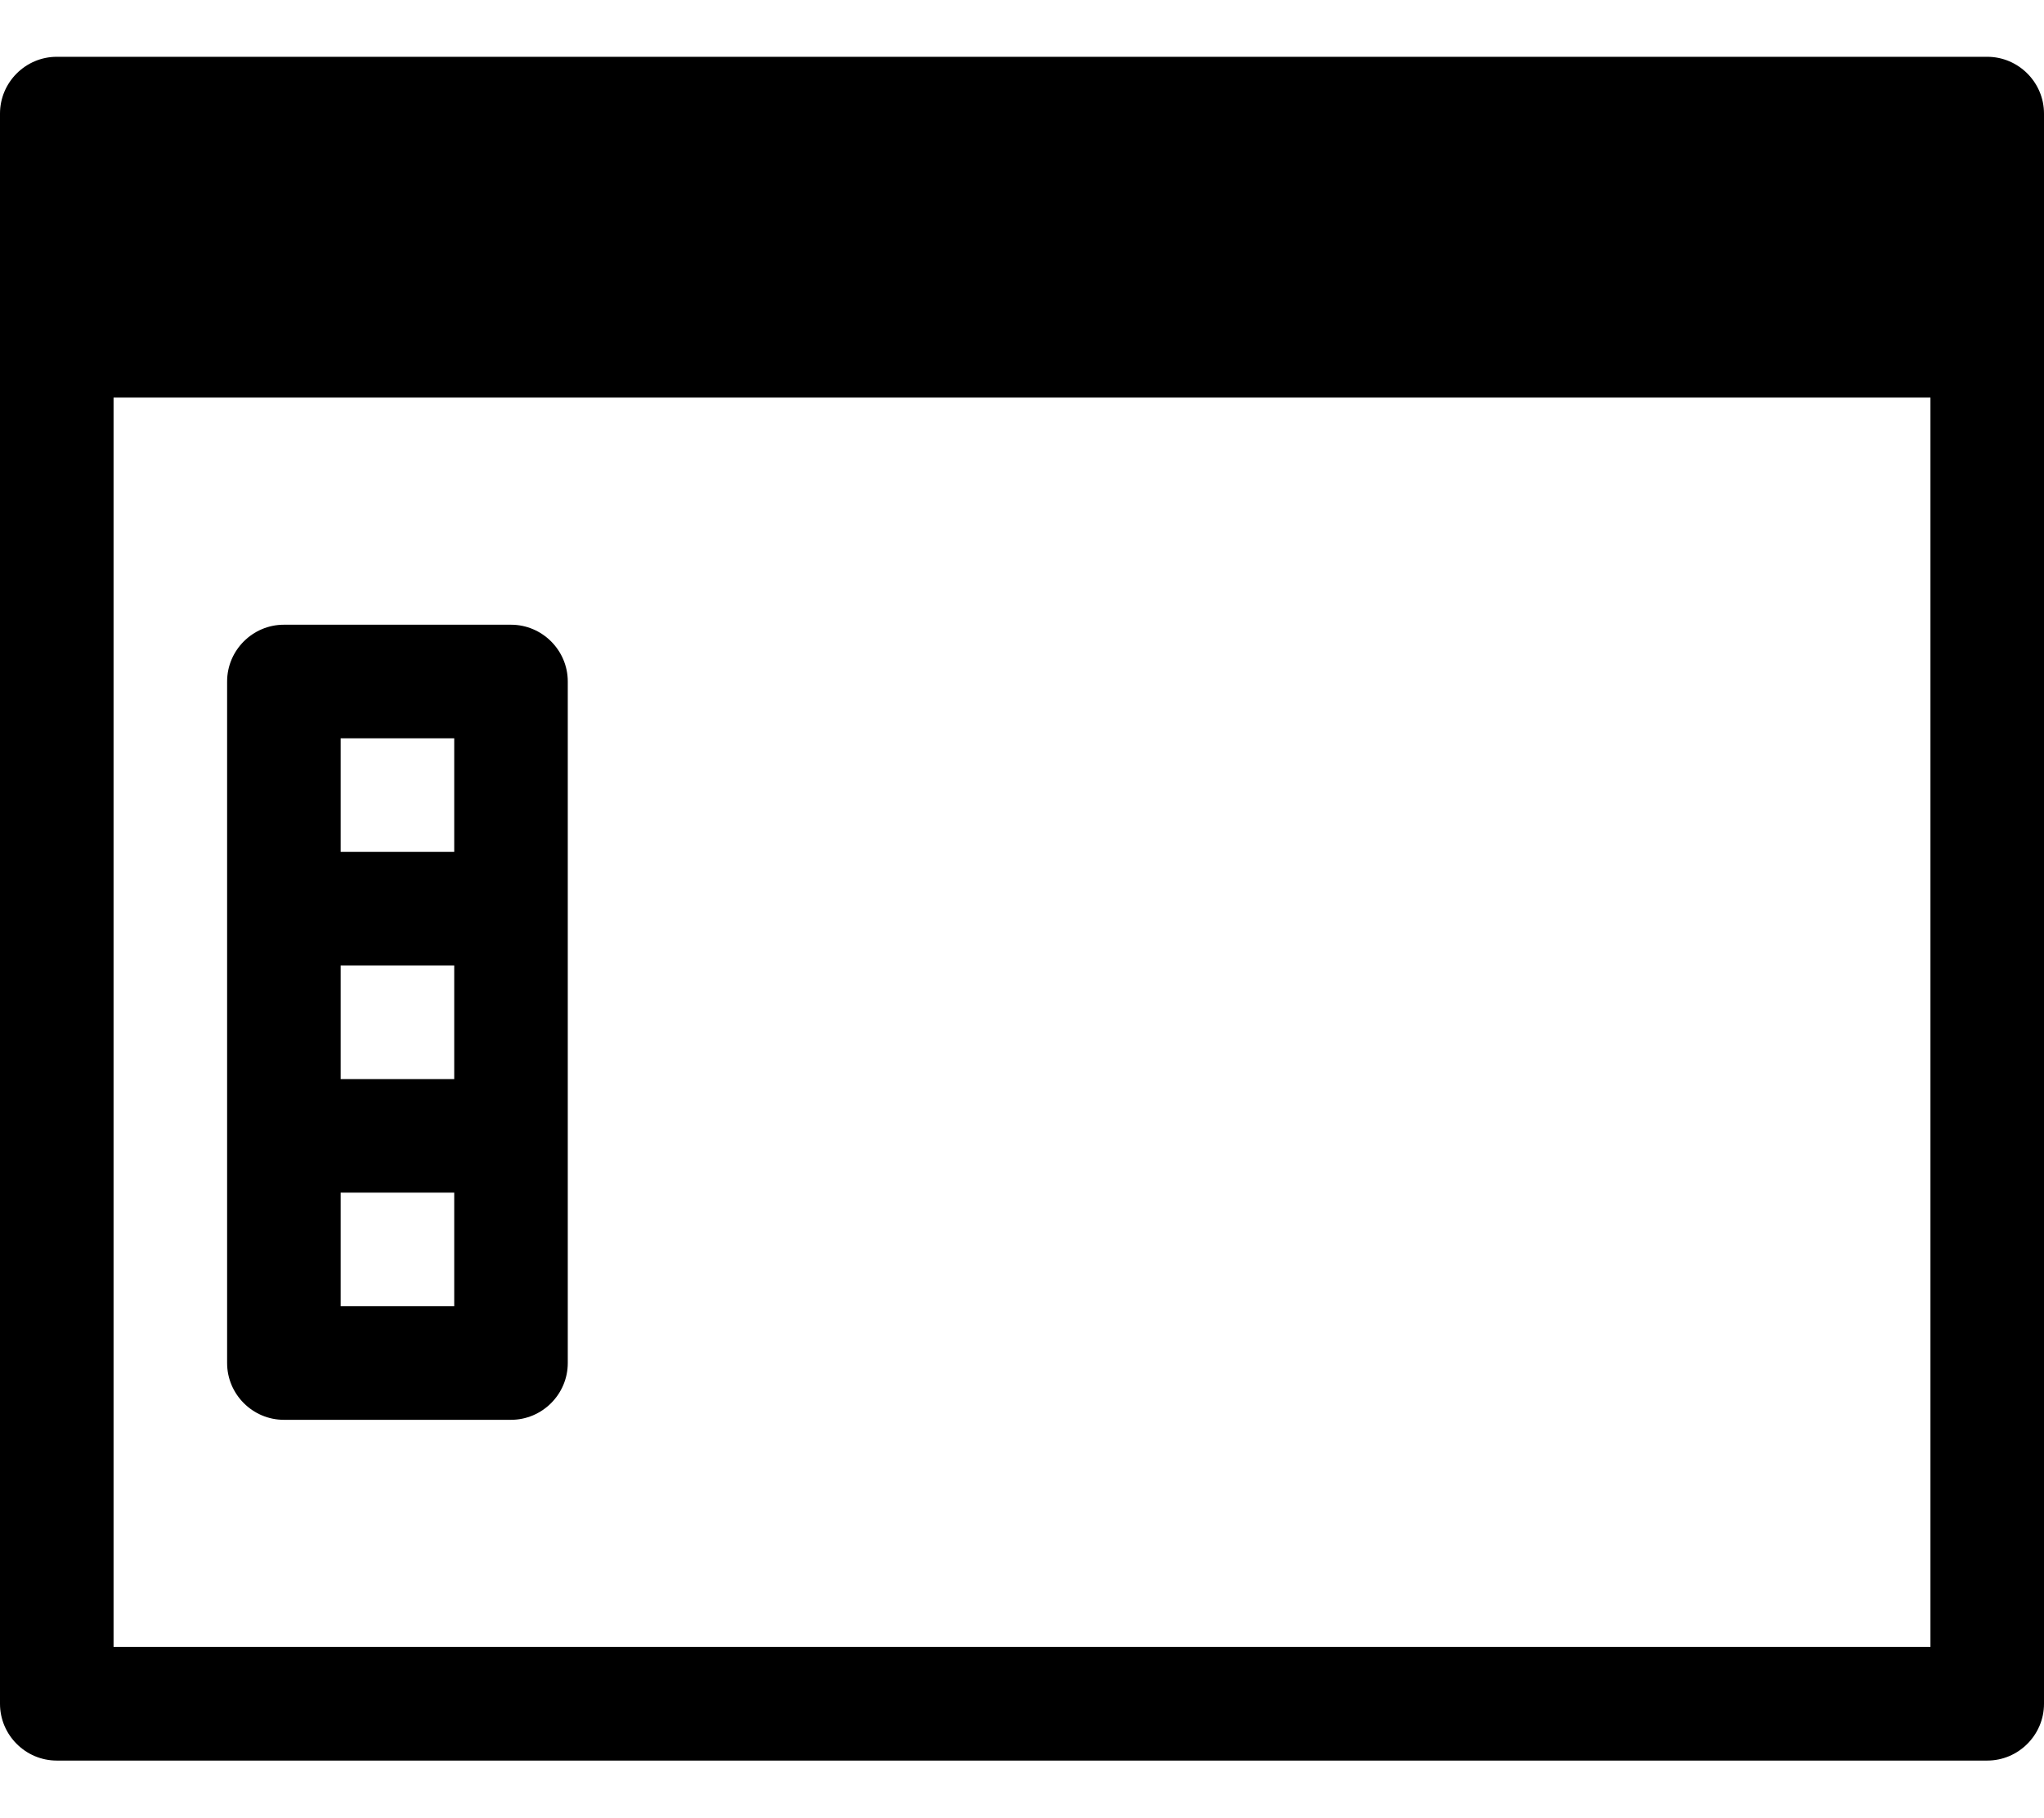
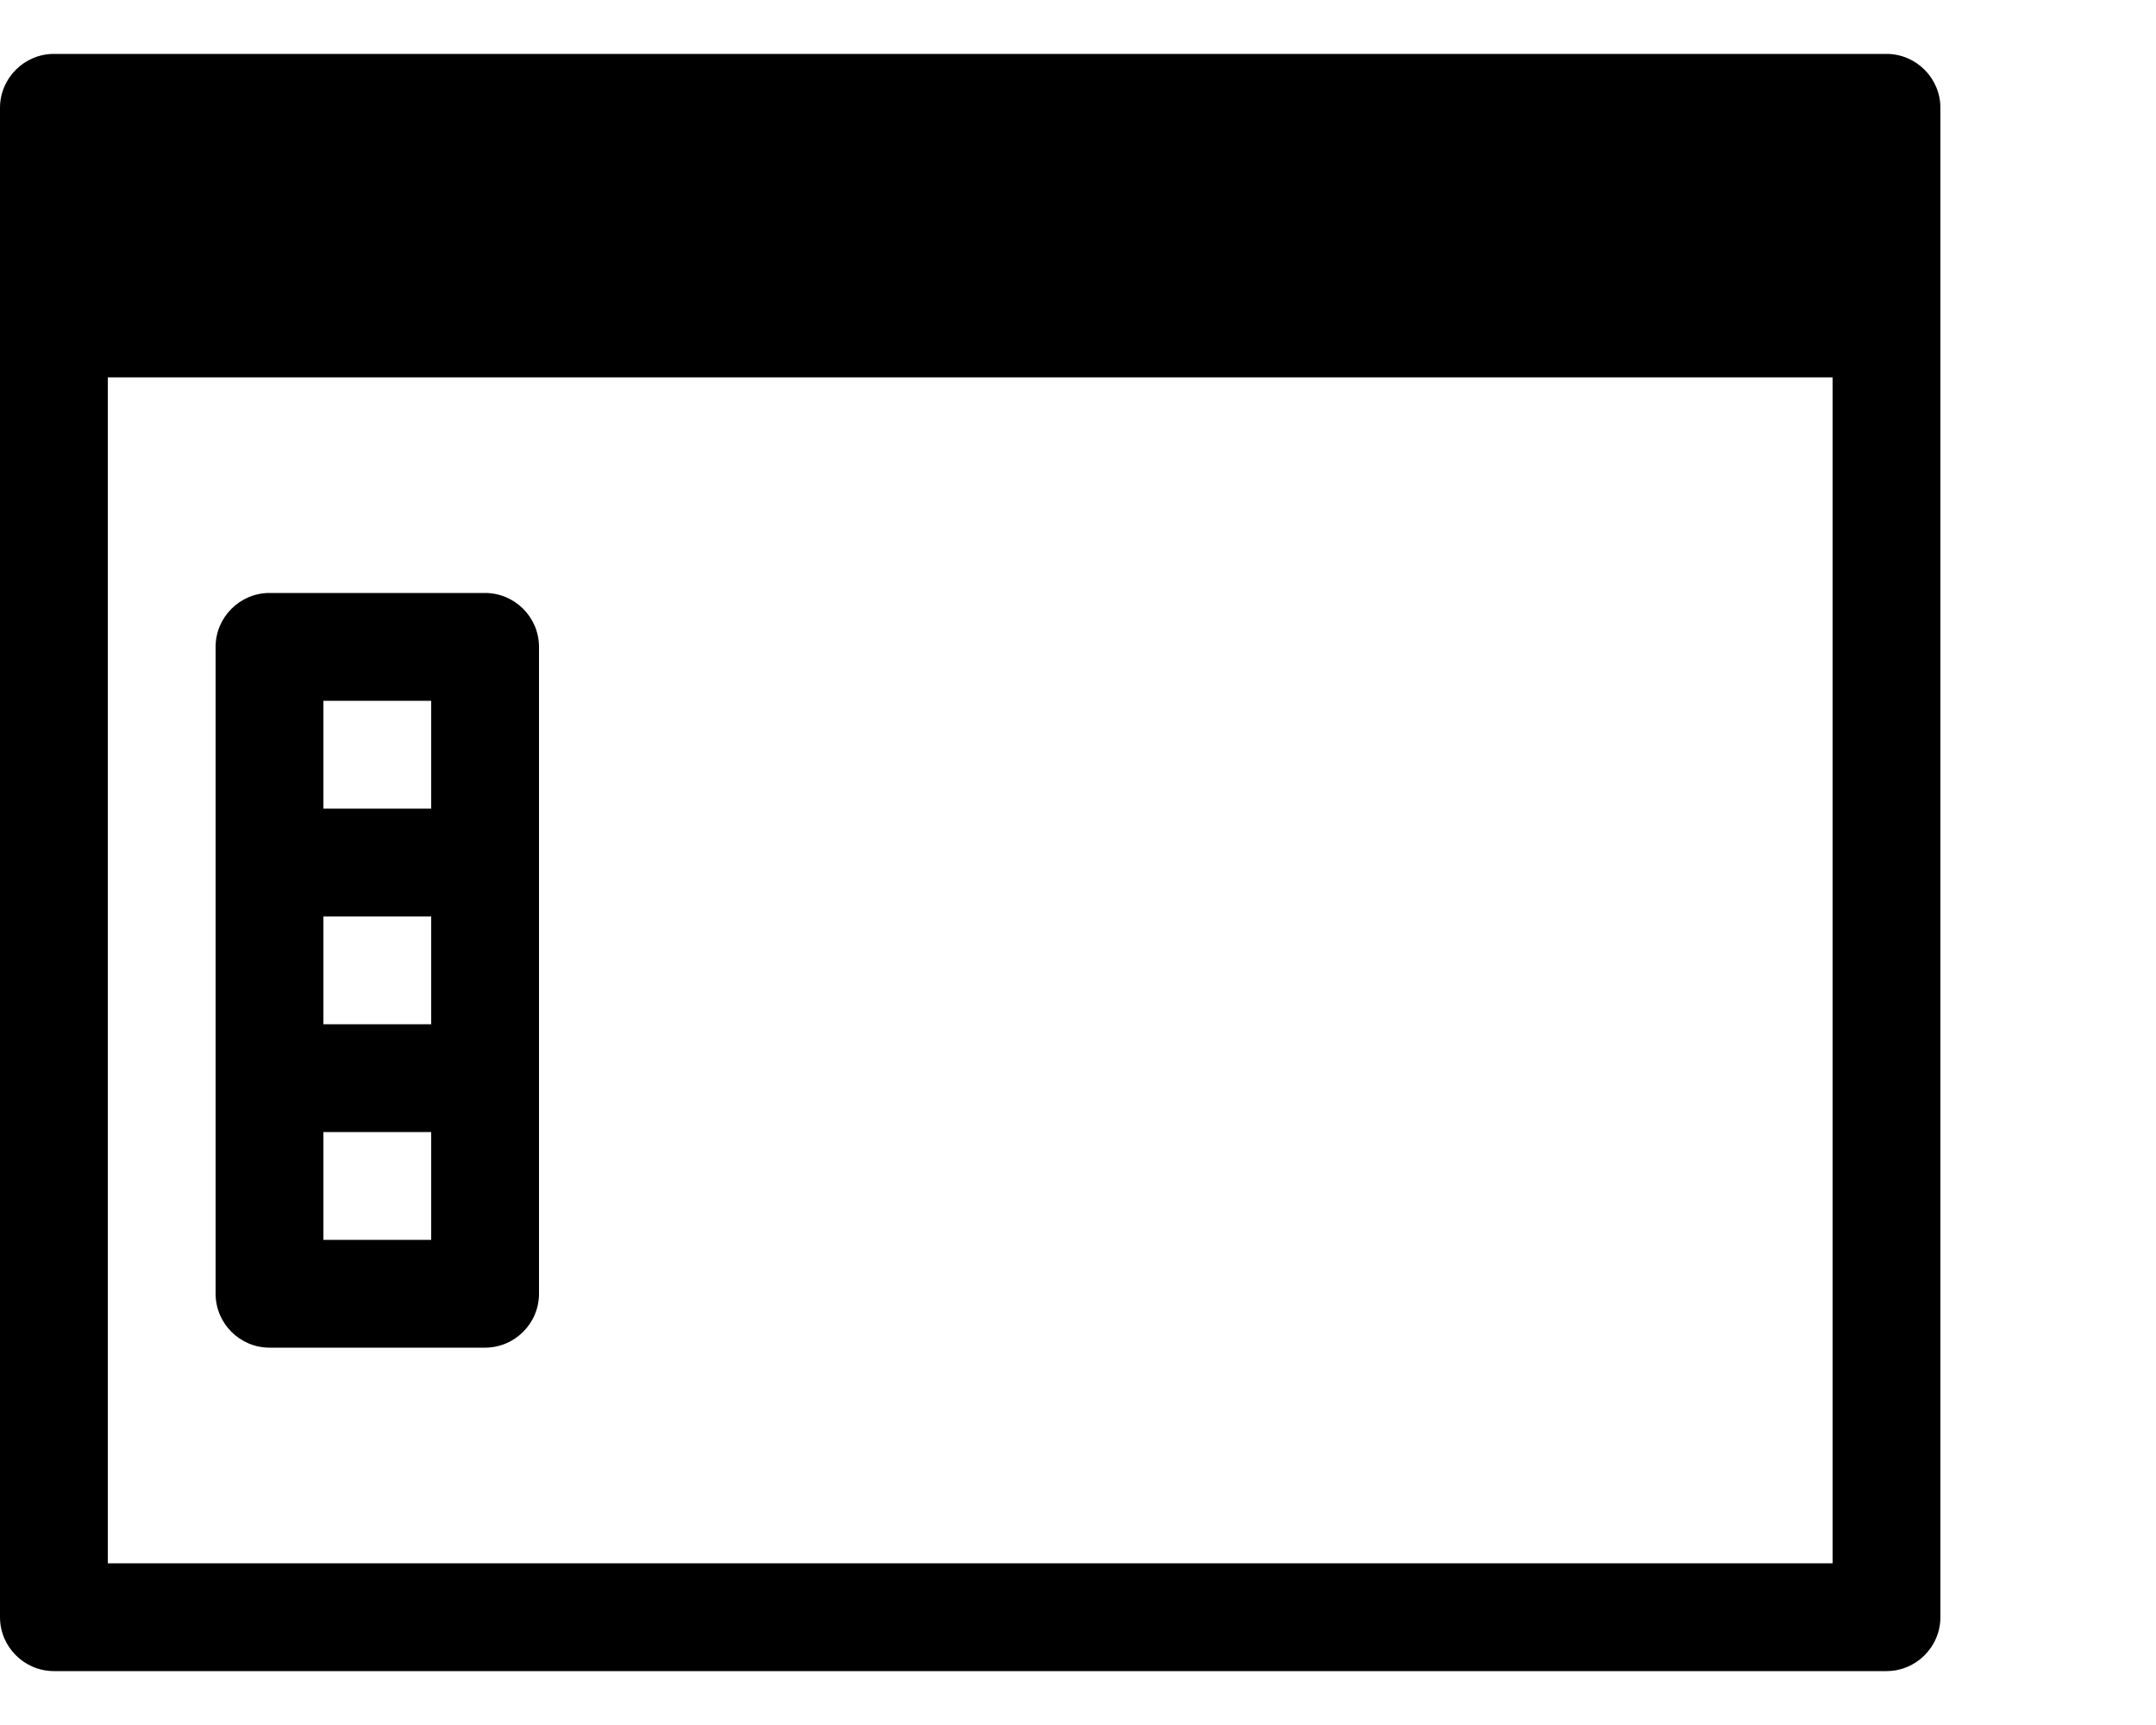
- <svg xmlns="http://www.w3.org/2000/svg" width="100%" height="100%" viewBox="0 0 18 16" id="workspace">
+ <svg xmlns="http://www.w3.org/2000/svg" width="100%" height="100%" viewBox="0 0 20 16" id="workspace">
  <g stroke="none" fill-rule="evenodd">
    <path d="M.5.5C.225.5 0 .725 0 1v14c0 .275.225.5.5.5h17c.275 0 .5-.225.5-.5V1c0-.275-.225-.5-.5-.5H.5zm.5 3h16v11H1v-11zM2.5 5.5c-.275 0-.5.225-.5.5v6c0 .275.225.5.5.5h2c.275 0 .5-.225.5-.5V6c0-.275-.225-.5-.5-.5h-2zm.5 5h1v1H3v-1zm0-2h1v1H3v-1zm0-2h1v1H3v-1z" />
  </g>
</svg>
